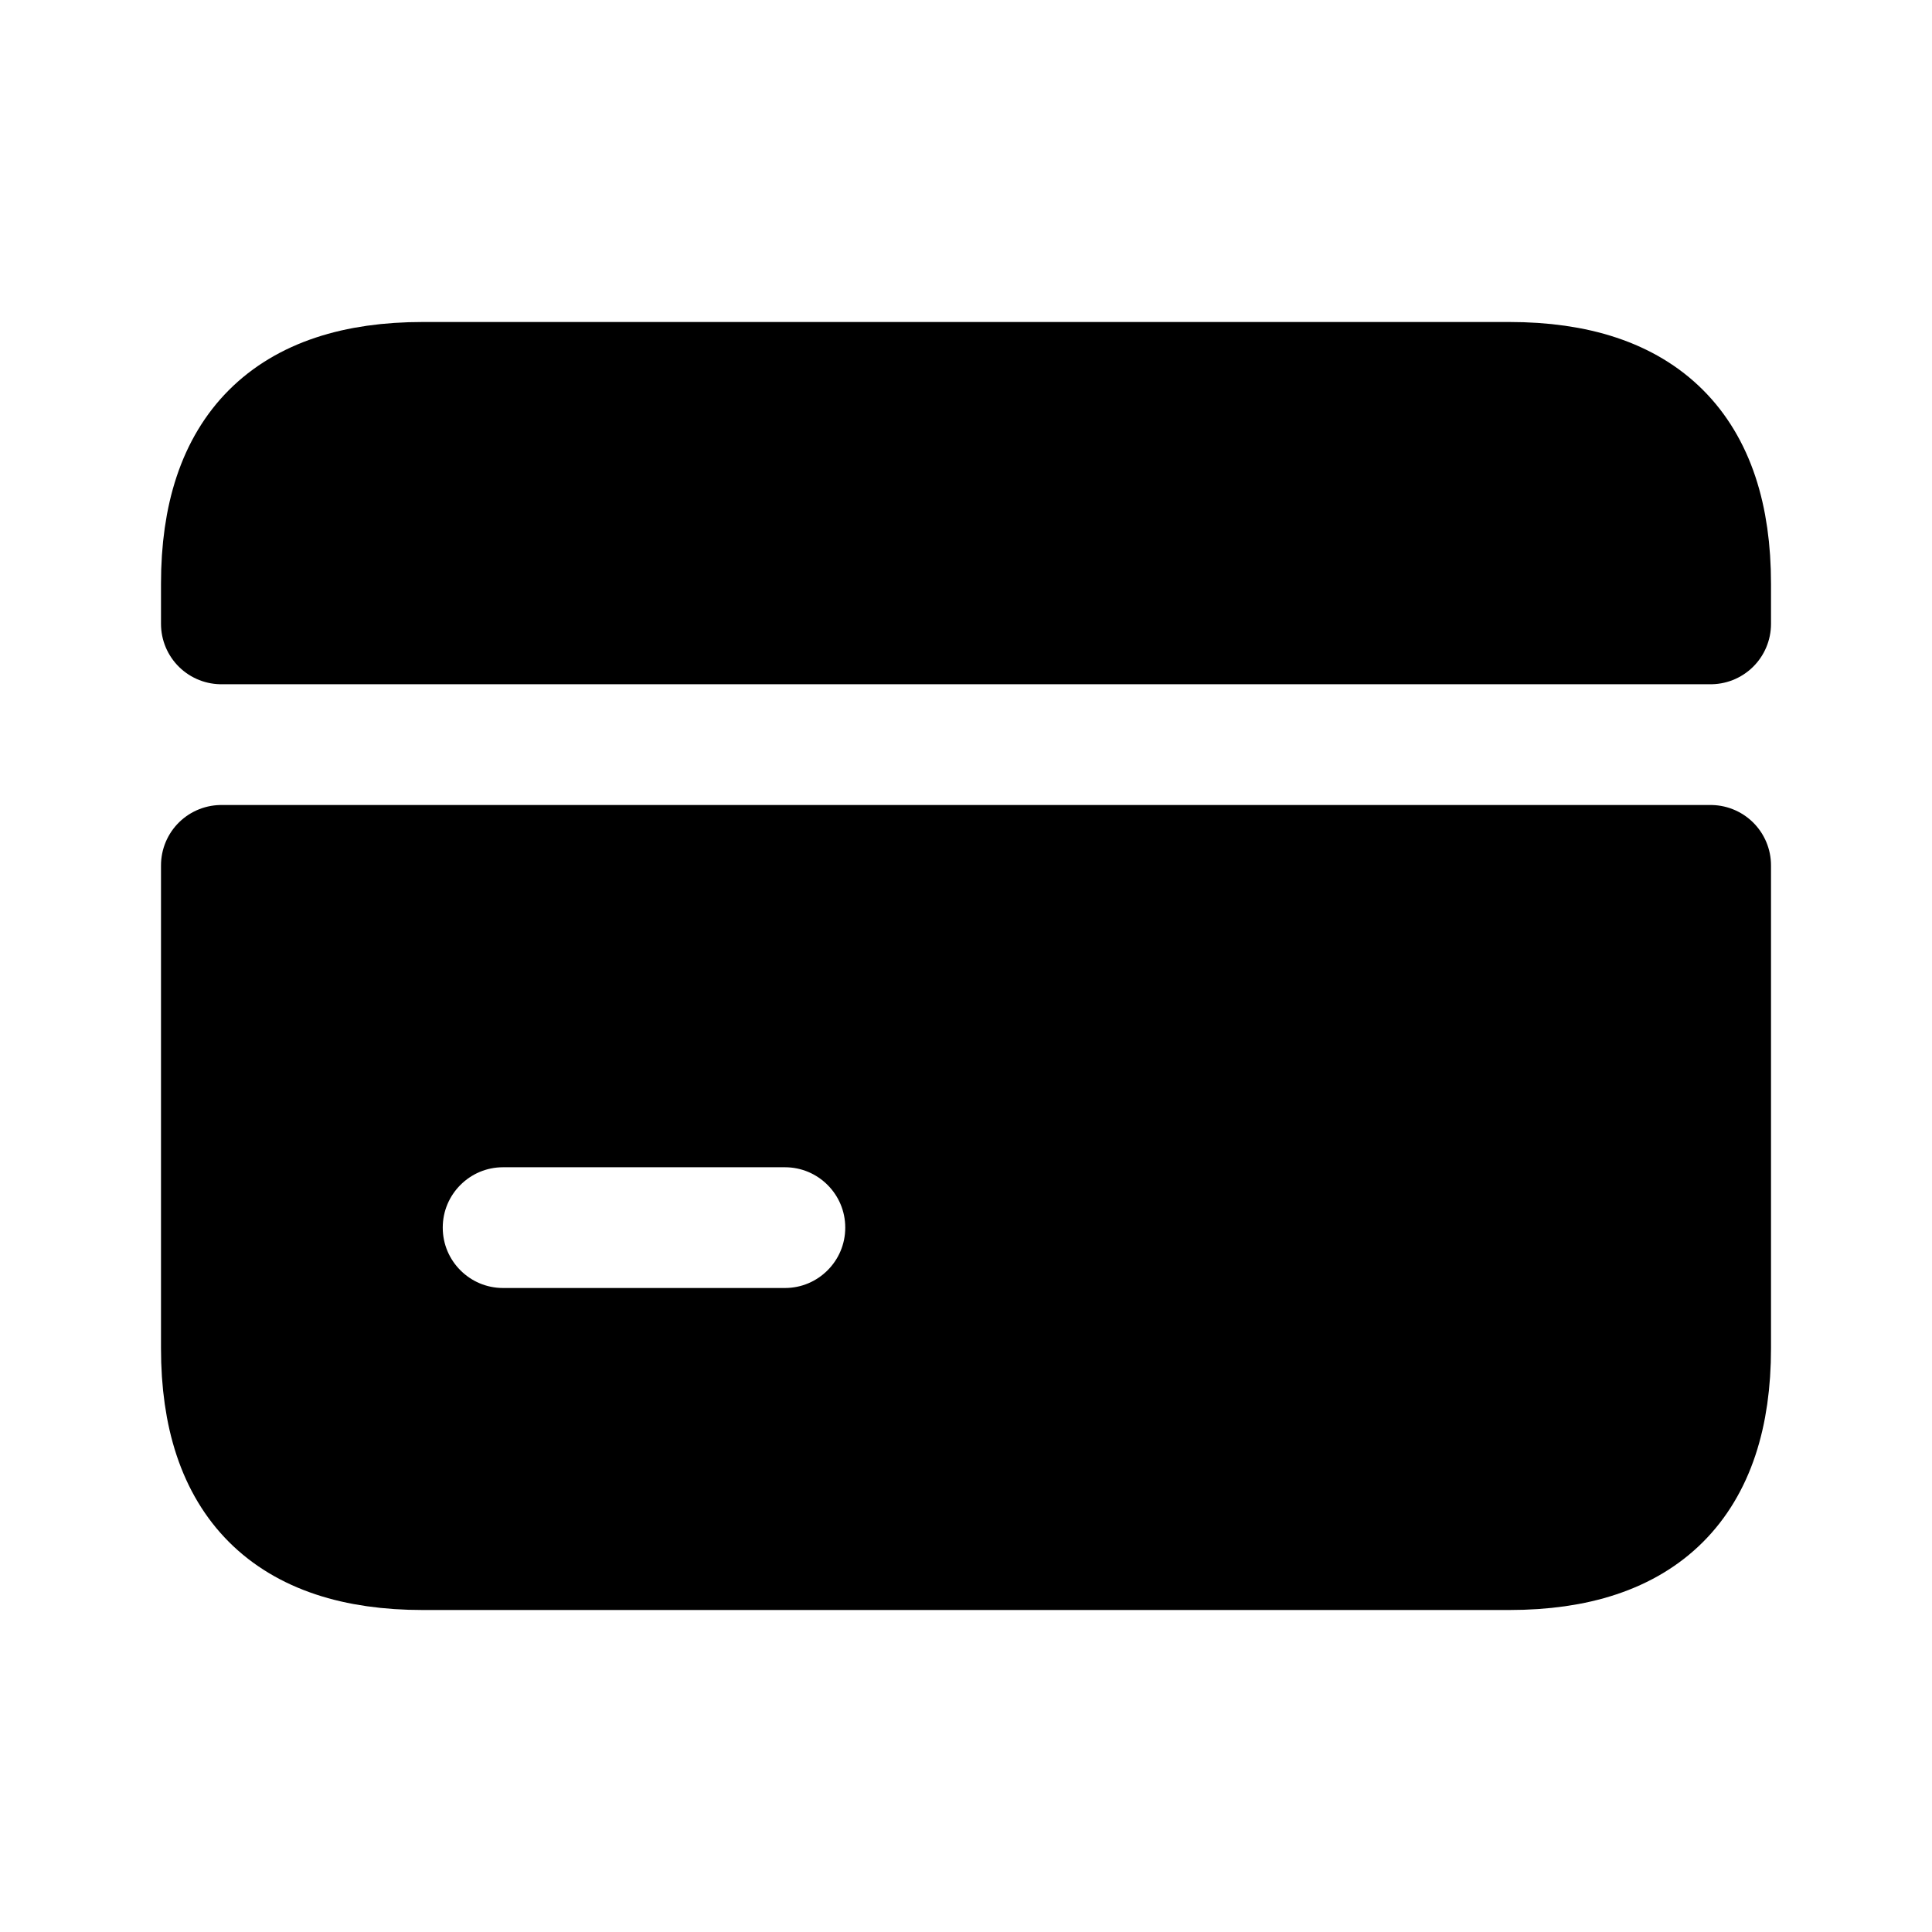
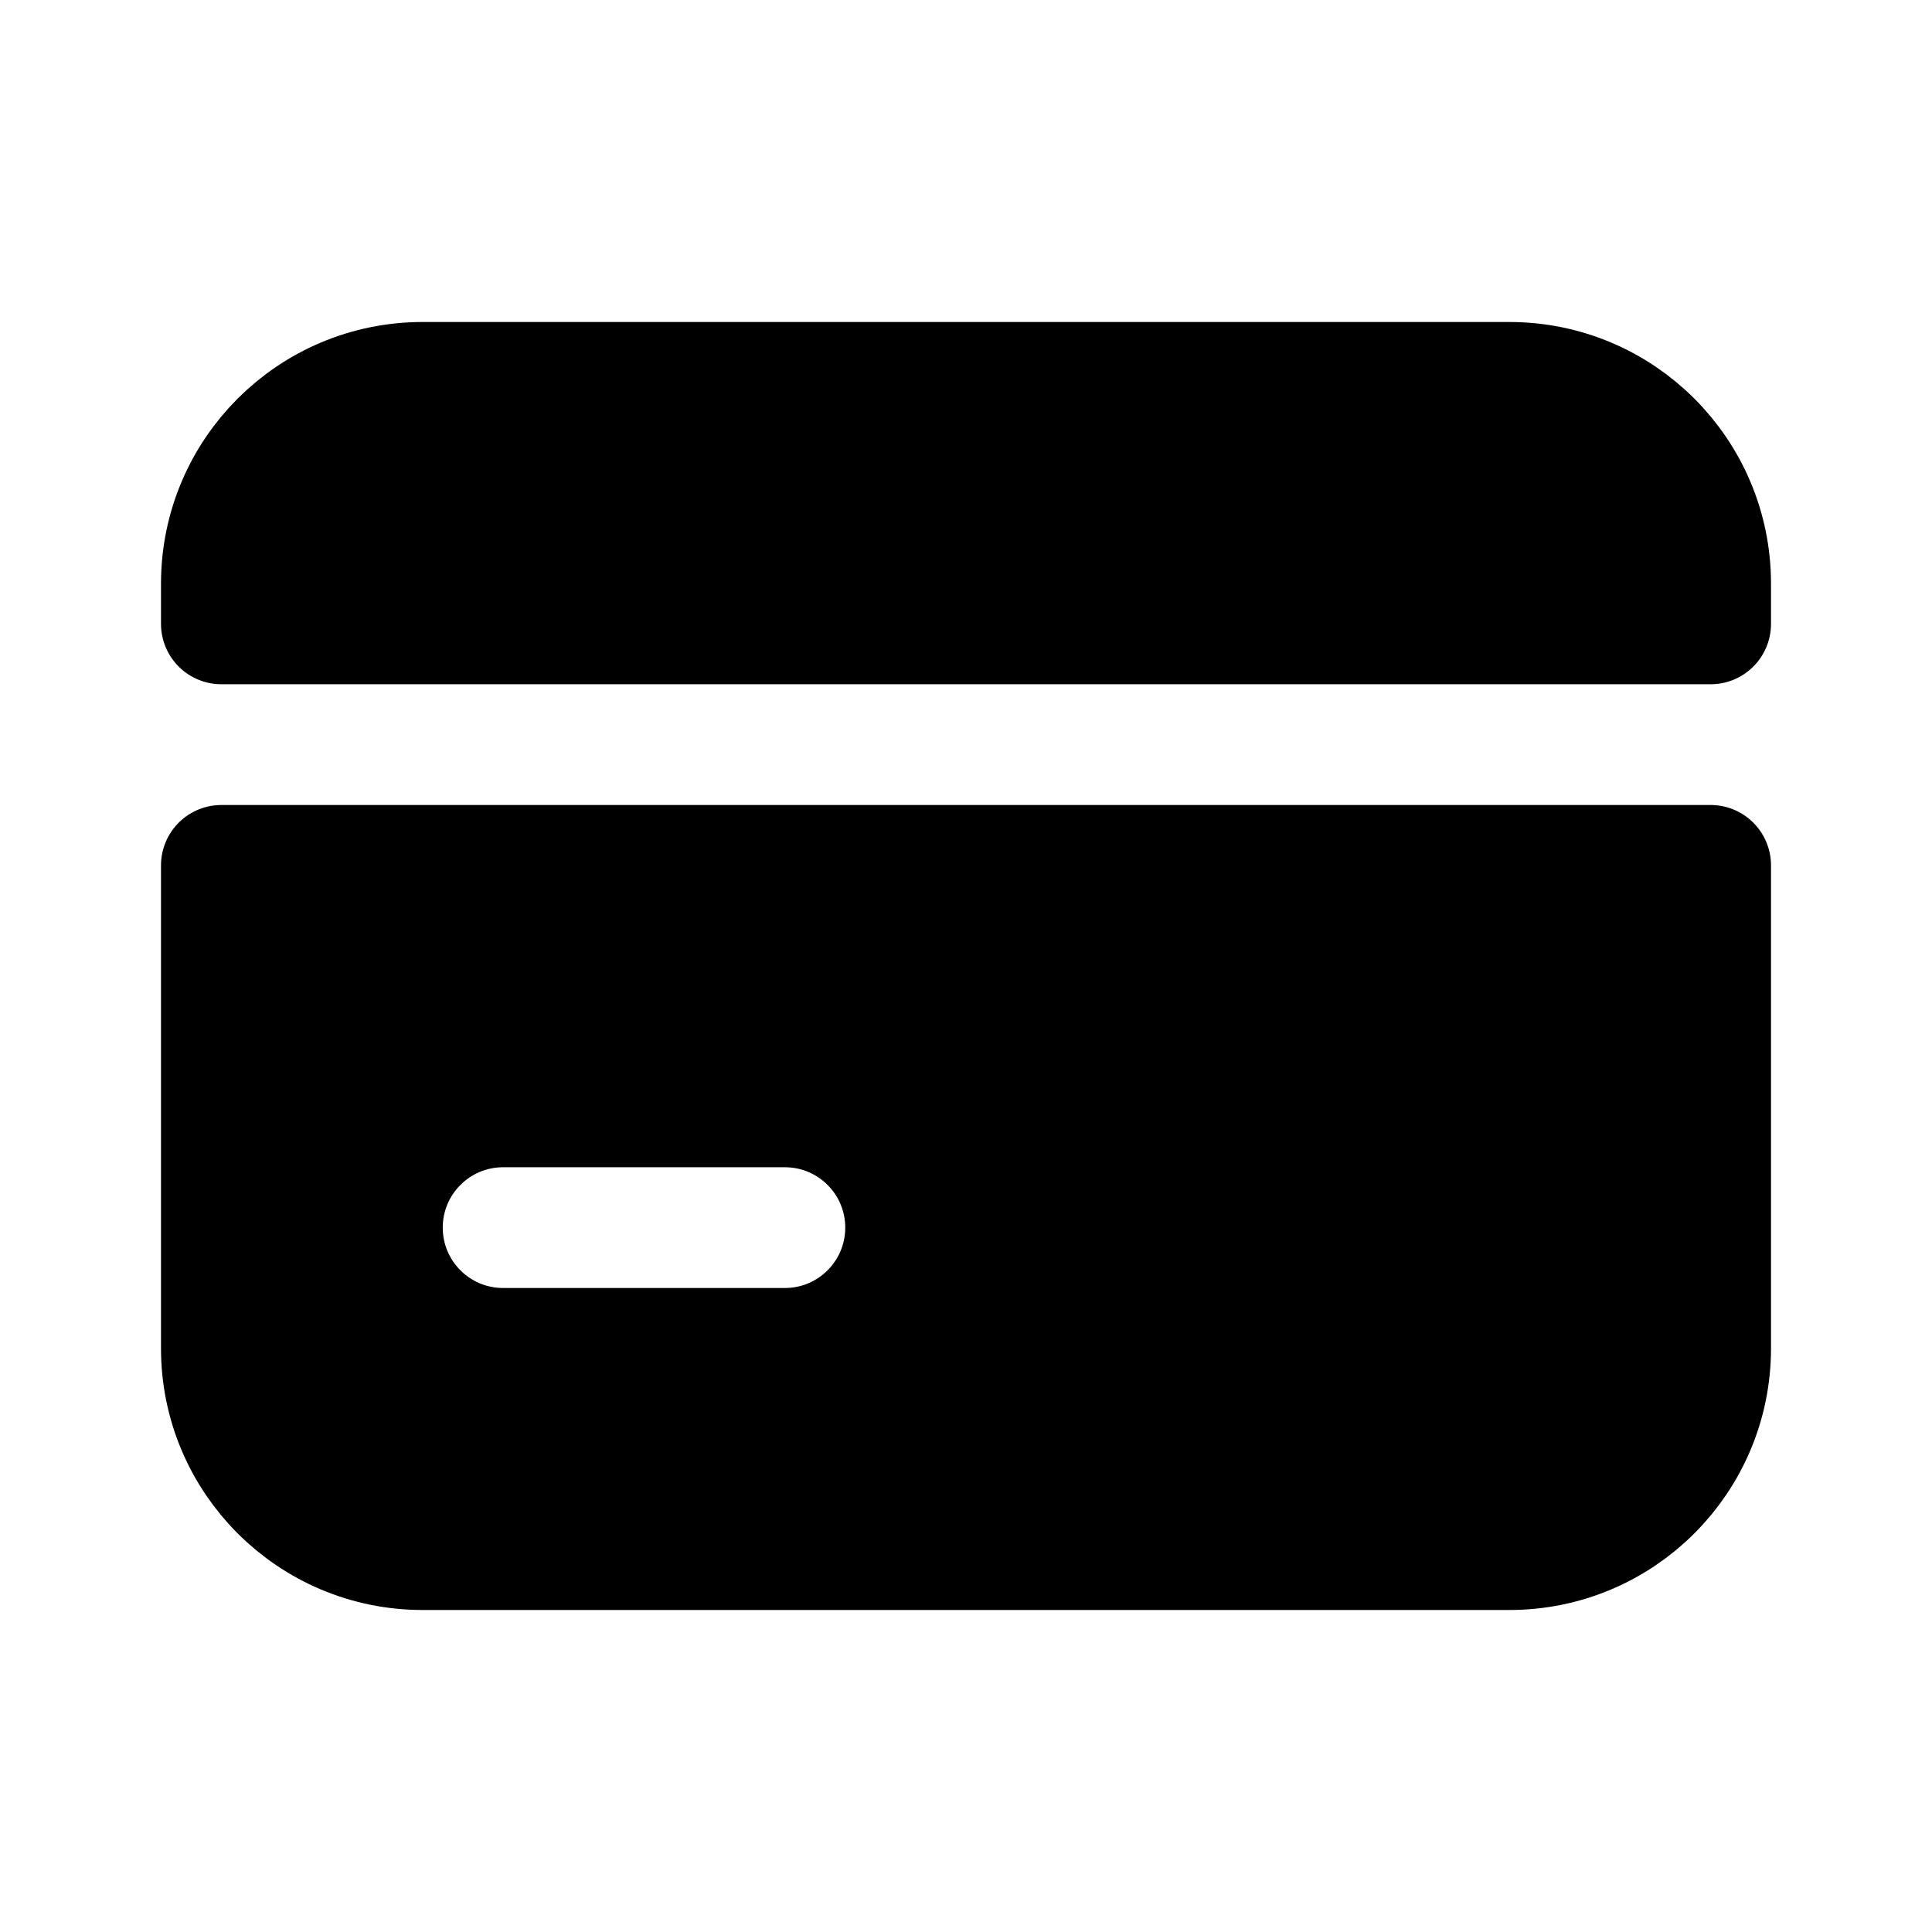
<svg xmlns="http://www.w3.org/2000/svg" width="24" height="24" viewBox="0 0 24 24" fill="currentColor" stroke="currentColor" stroke-width="1.5" stroke-linecap="round" stroke-linejoin="round">
-   <path d="M2.75 7.25Q2.75 4.75 5.25 4.75H18.75Q21.25 4.75 21.25 7.25V7.75H2.75z" />
-   <path d="M2.75 10.75H21.25V16.75Q21.25 19.25 18.75 19.25H5.25Q2.75 19.25 2.75 16.75zM6.25 16.75L9.75 16.75A1.5 1.5 0 0 0 9.75 13.75L6.25 13.75A1.5 1.5 0 0 0 6.25 16.75z" fill-rule="evenodd" />
+   <path d="M2.75 7.25A2.5 2.5 0 0 1 5.25 4.75H18.75A2.5 2.5 0 0 1 21.25 7.25V7.75H2.75z" />
+   <path d="M2.75 10.75H21.25V16.75A2.5 2.5 0 0 1 18.75 19.25H5.25A2.5 2.5 0 0 1 2.75 16.75zM6.25 16.75L9.75 16.75A1.5 1.5 0 0 0 9.75 13.75L6.25 13.75A1.5 1.5 0 0 0 6.25 16.75z" fill-rule="evenodd" />
</svg>
